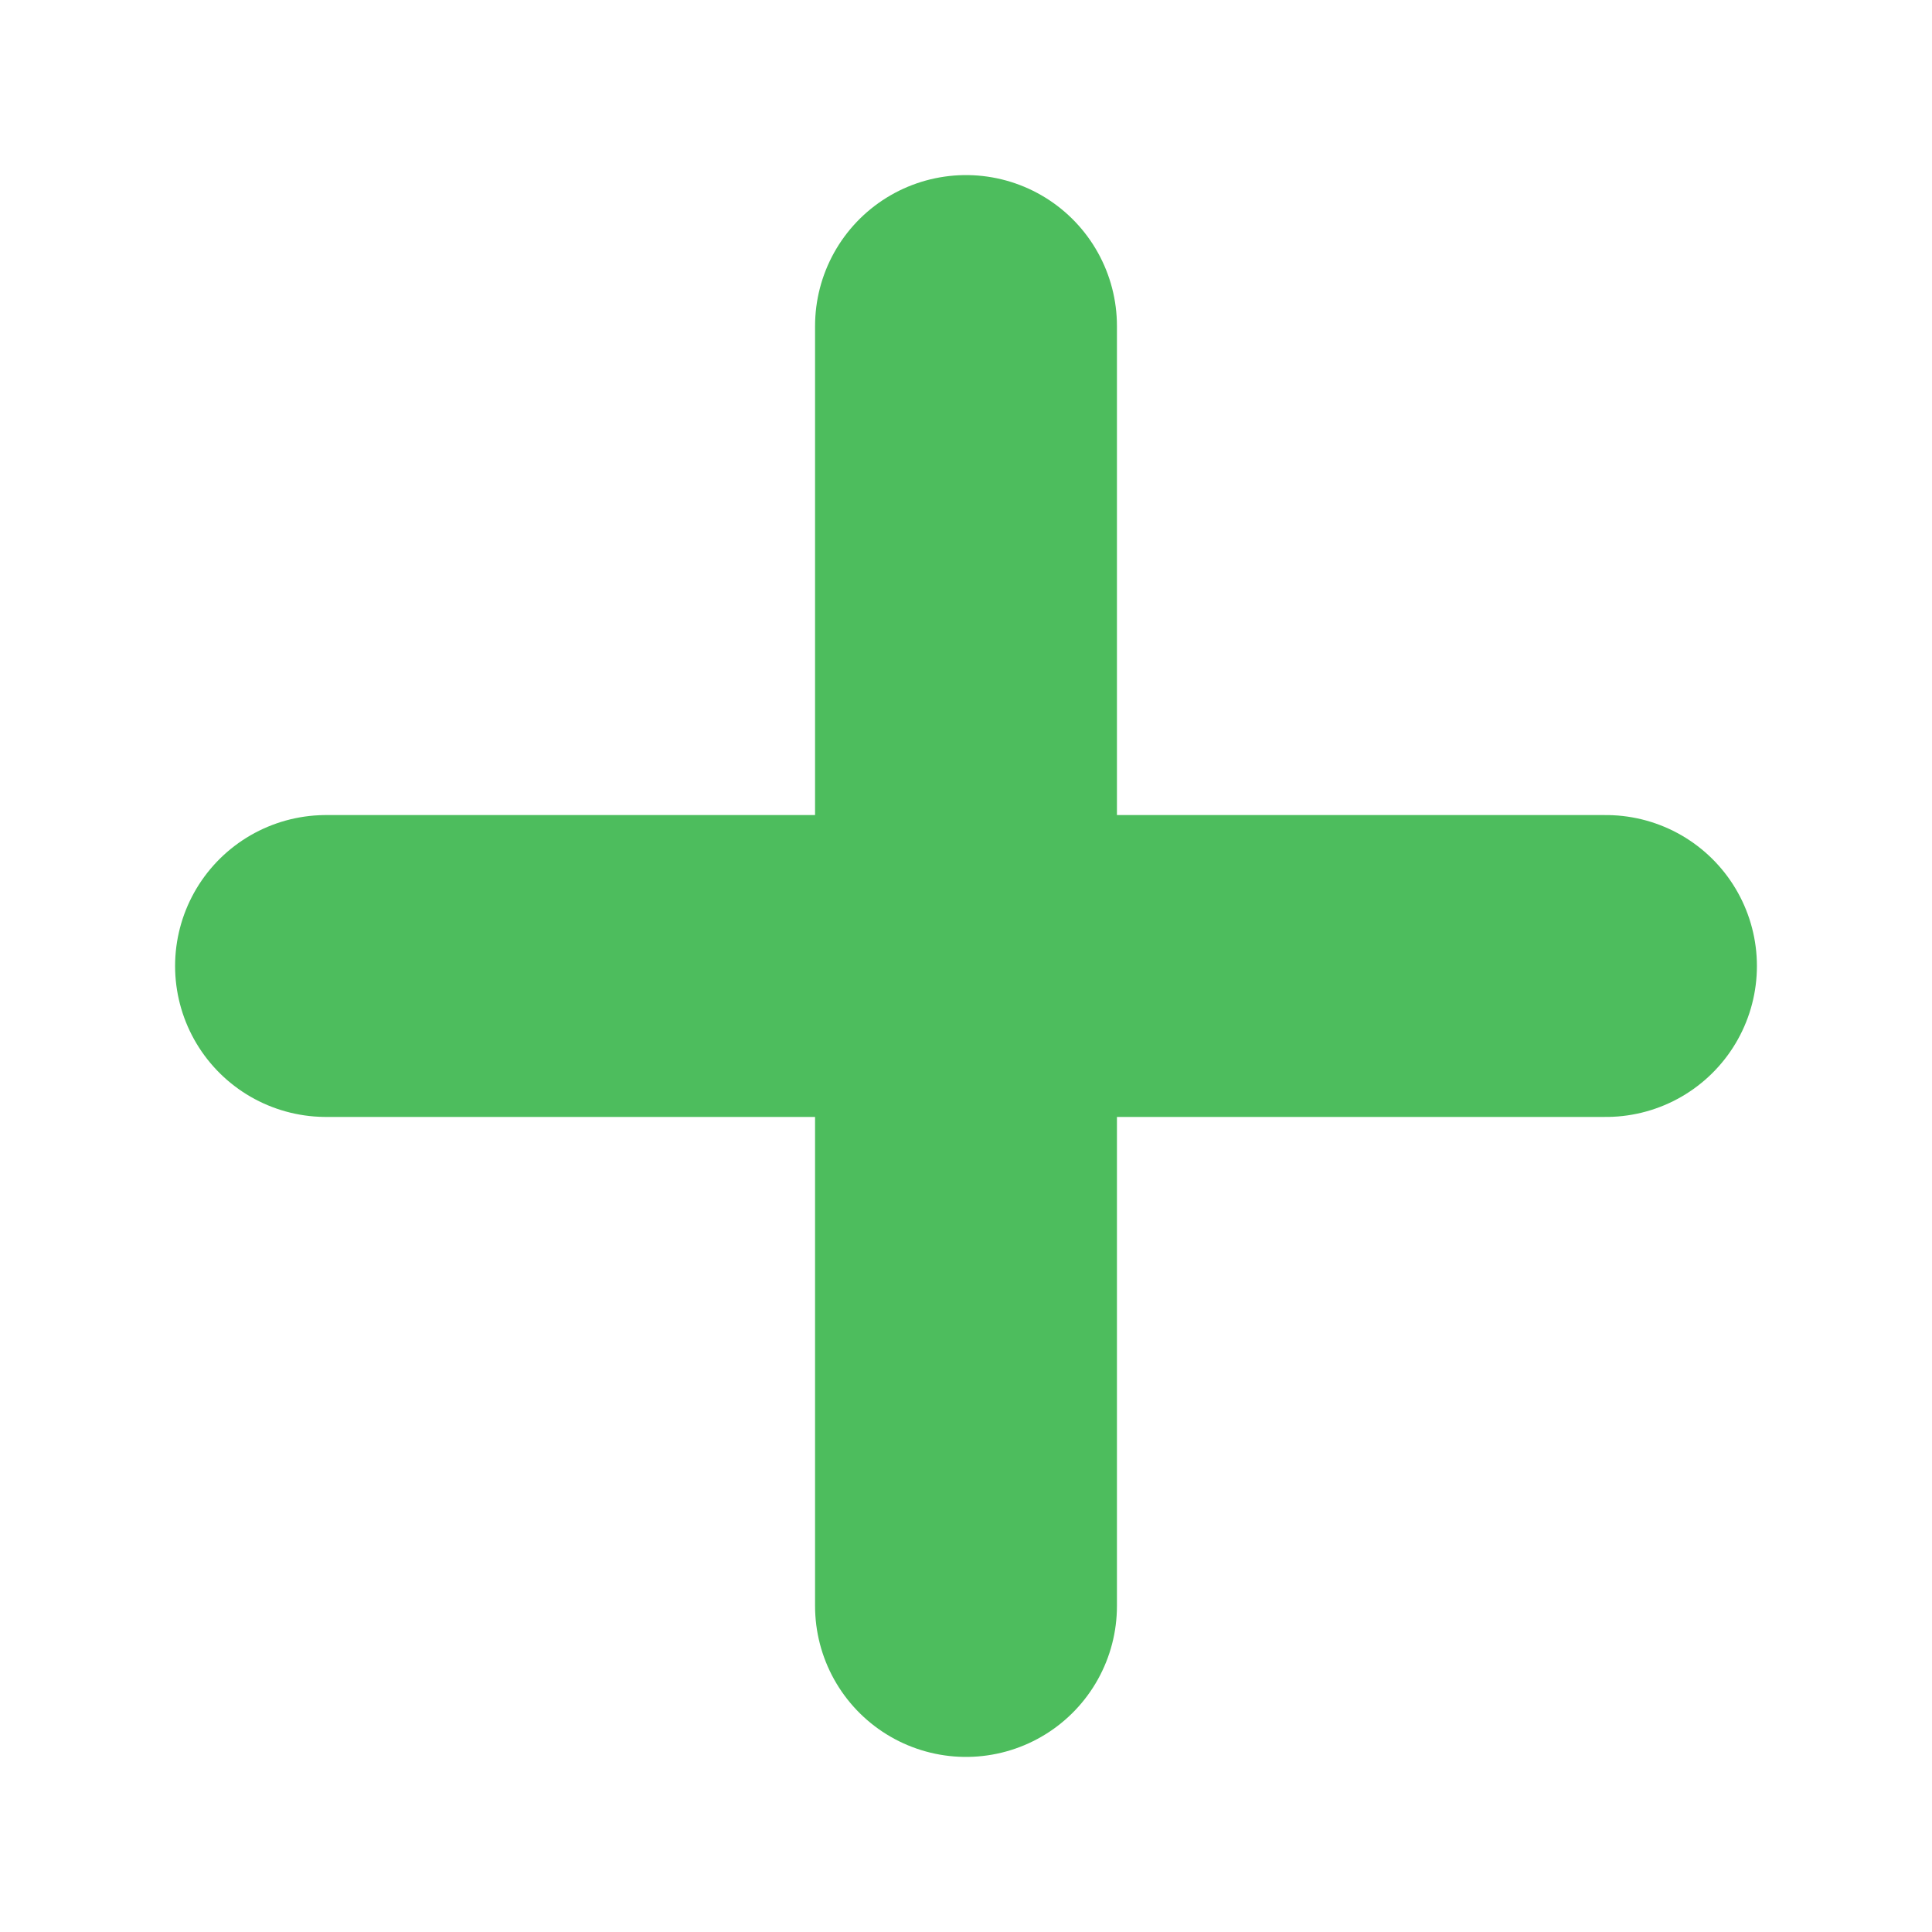
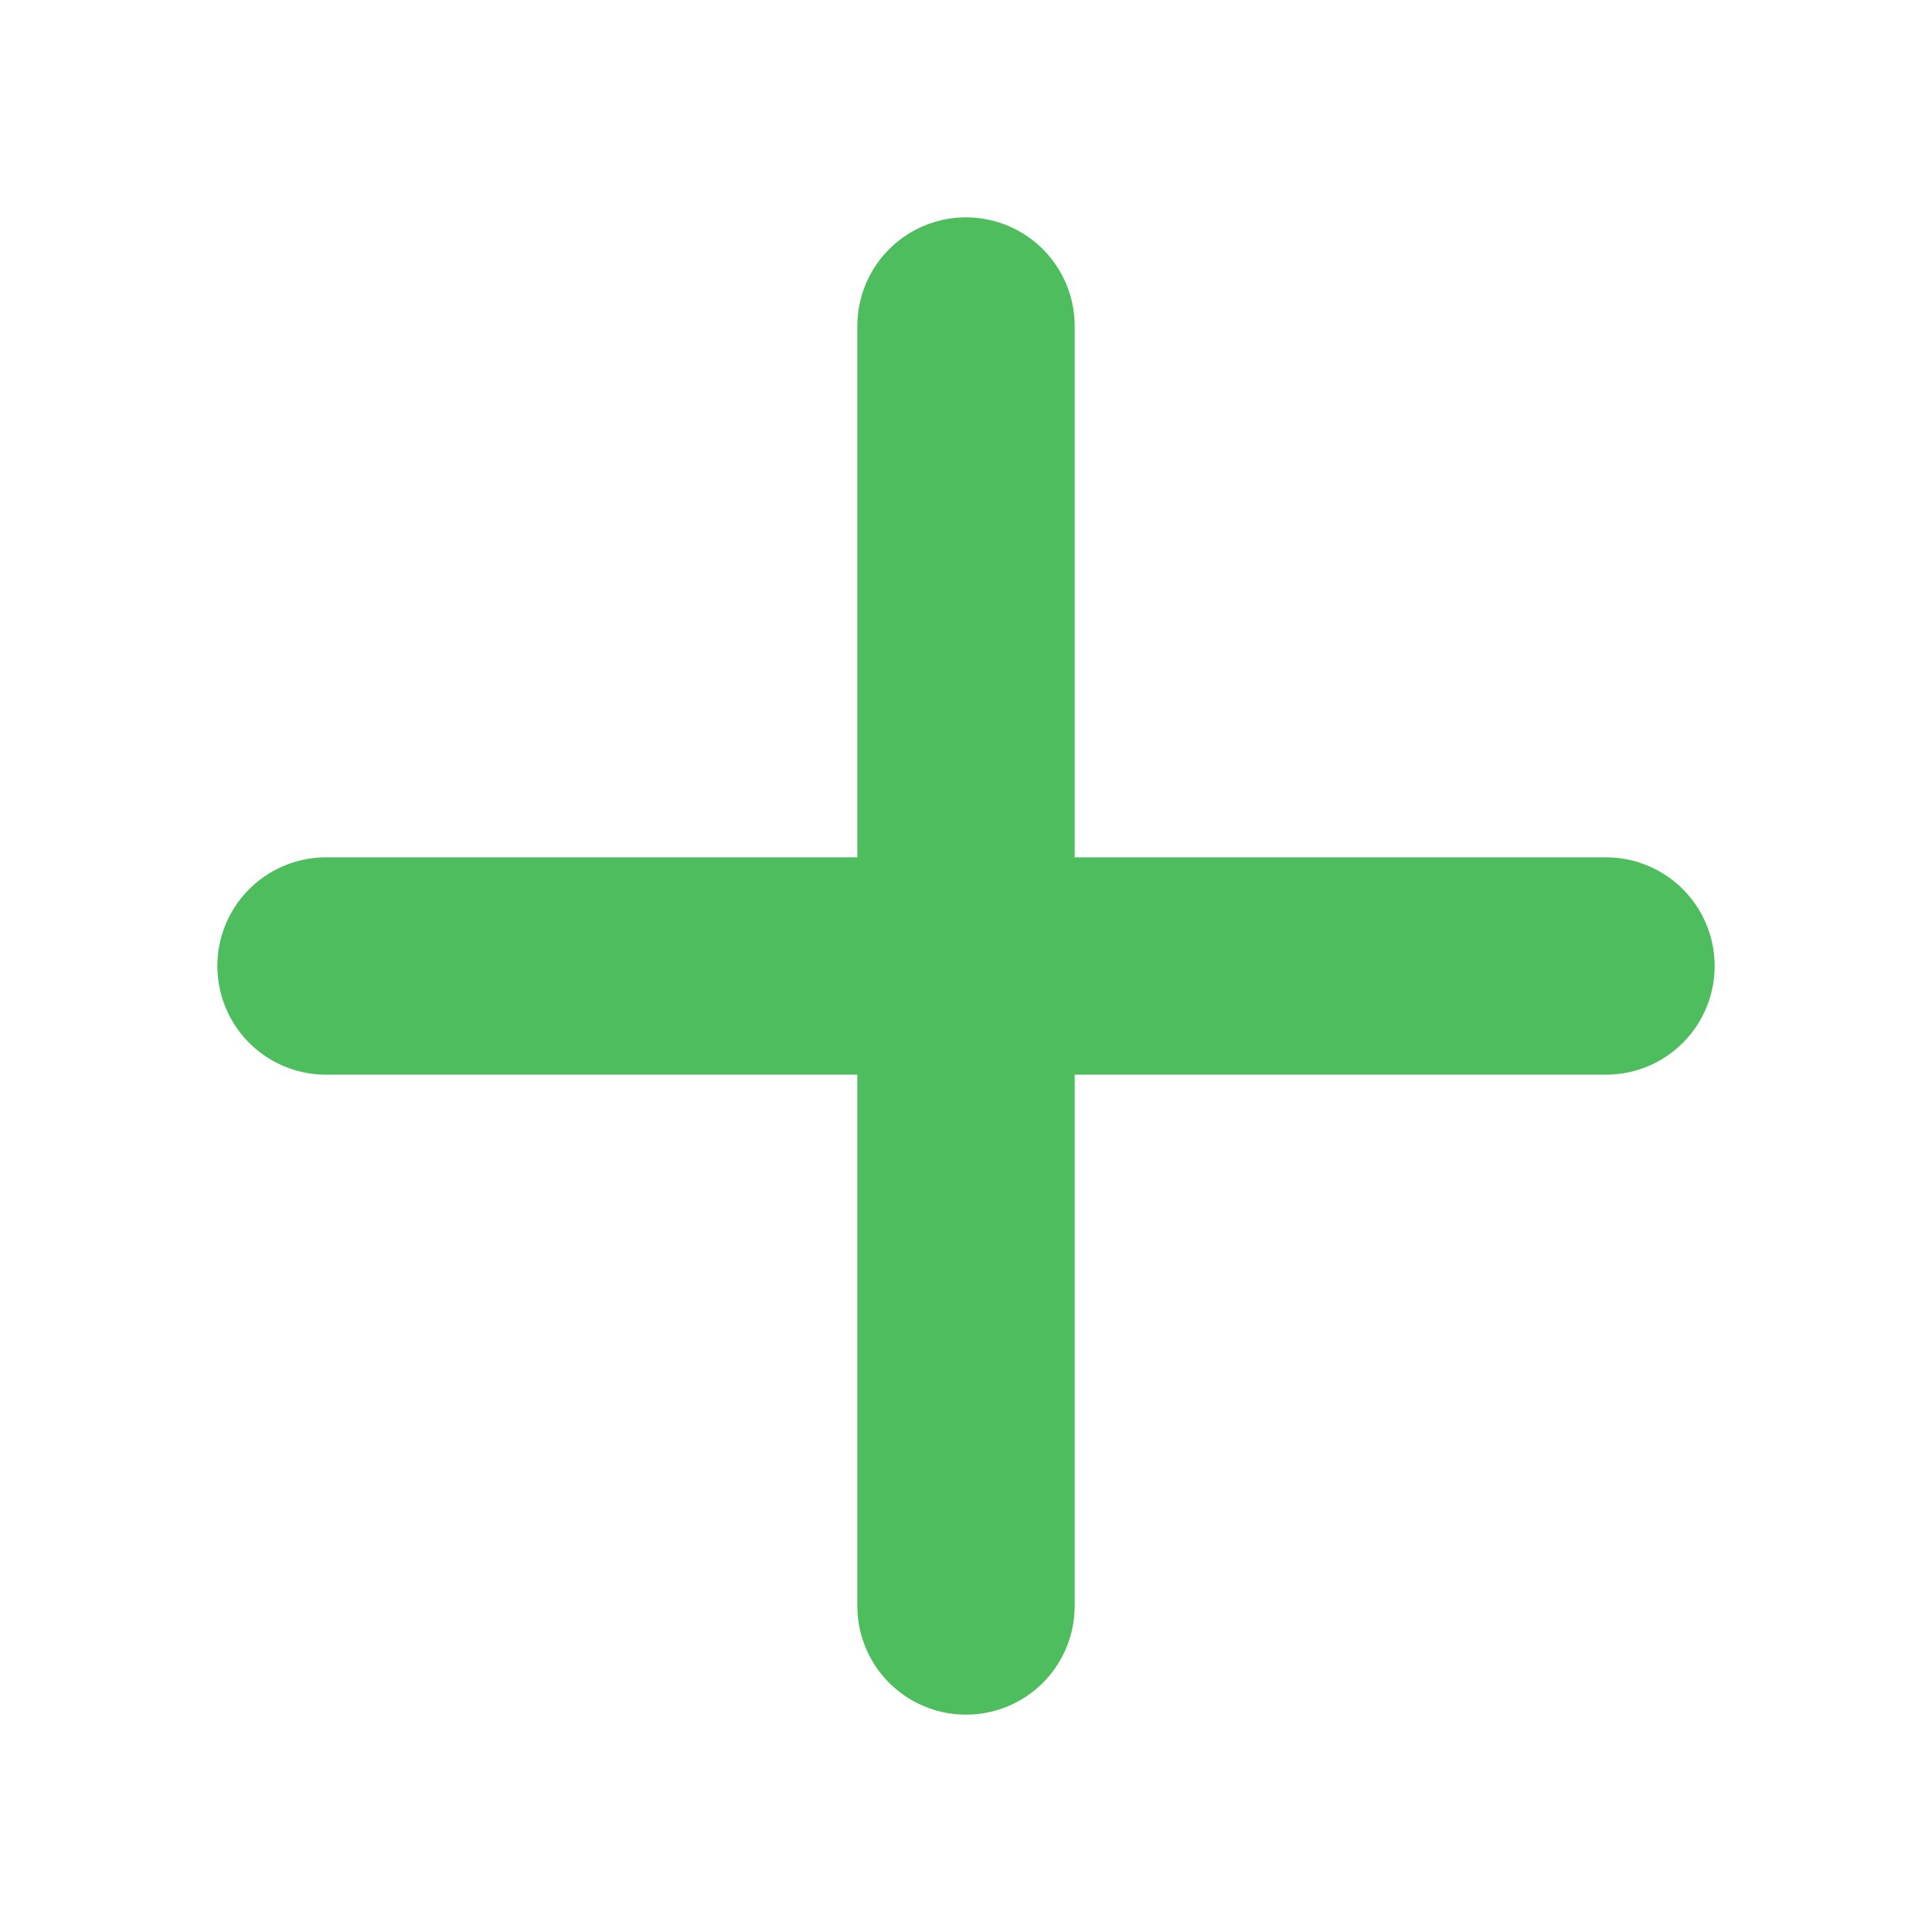
<svg xmlns="http://www.w3.org/2000/svg" version="1.1" id="Ebene_1" x="0px" y="0px" width="16px" height="16px" viewBox="0 0 16 16" style="enable-background:new 0 0 16 16;" xml:space="preserve">
  <style type="text/css">
- 	.st0{fill:none;stroke:#4dbd5d;stroke-width:2.5;stroke-linecap:round;stroke-miterlimit:10;}
+ 	.st0{fill:none;stroke:#4DBD5D;stroke-width:1.8;stroke-linecap:round;stroke-miterlimit:10;}
</style>
  <line class="st0" x1="8" y1="2.7" x2="8" y2="13.3" />
  <line class="st0" x1="2.7" y1="8" x2="13.3" y2="8" />
</svg>
